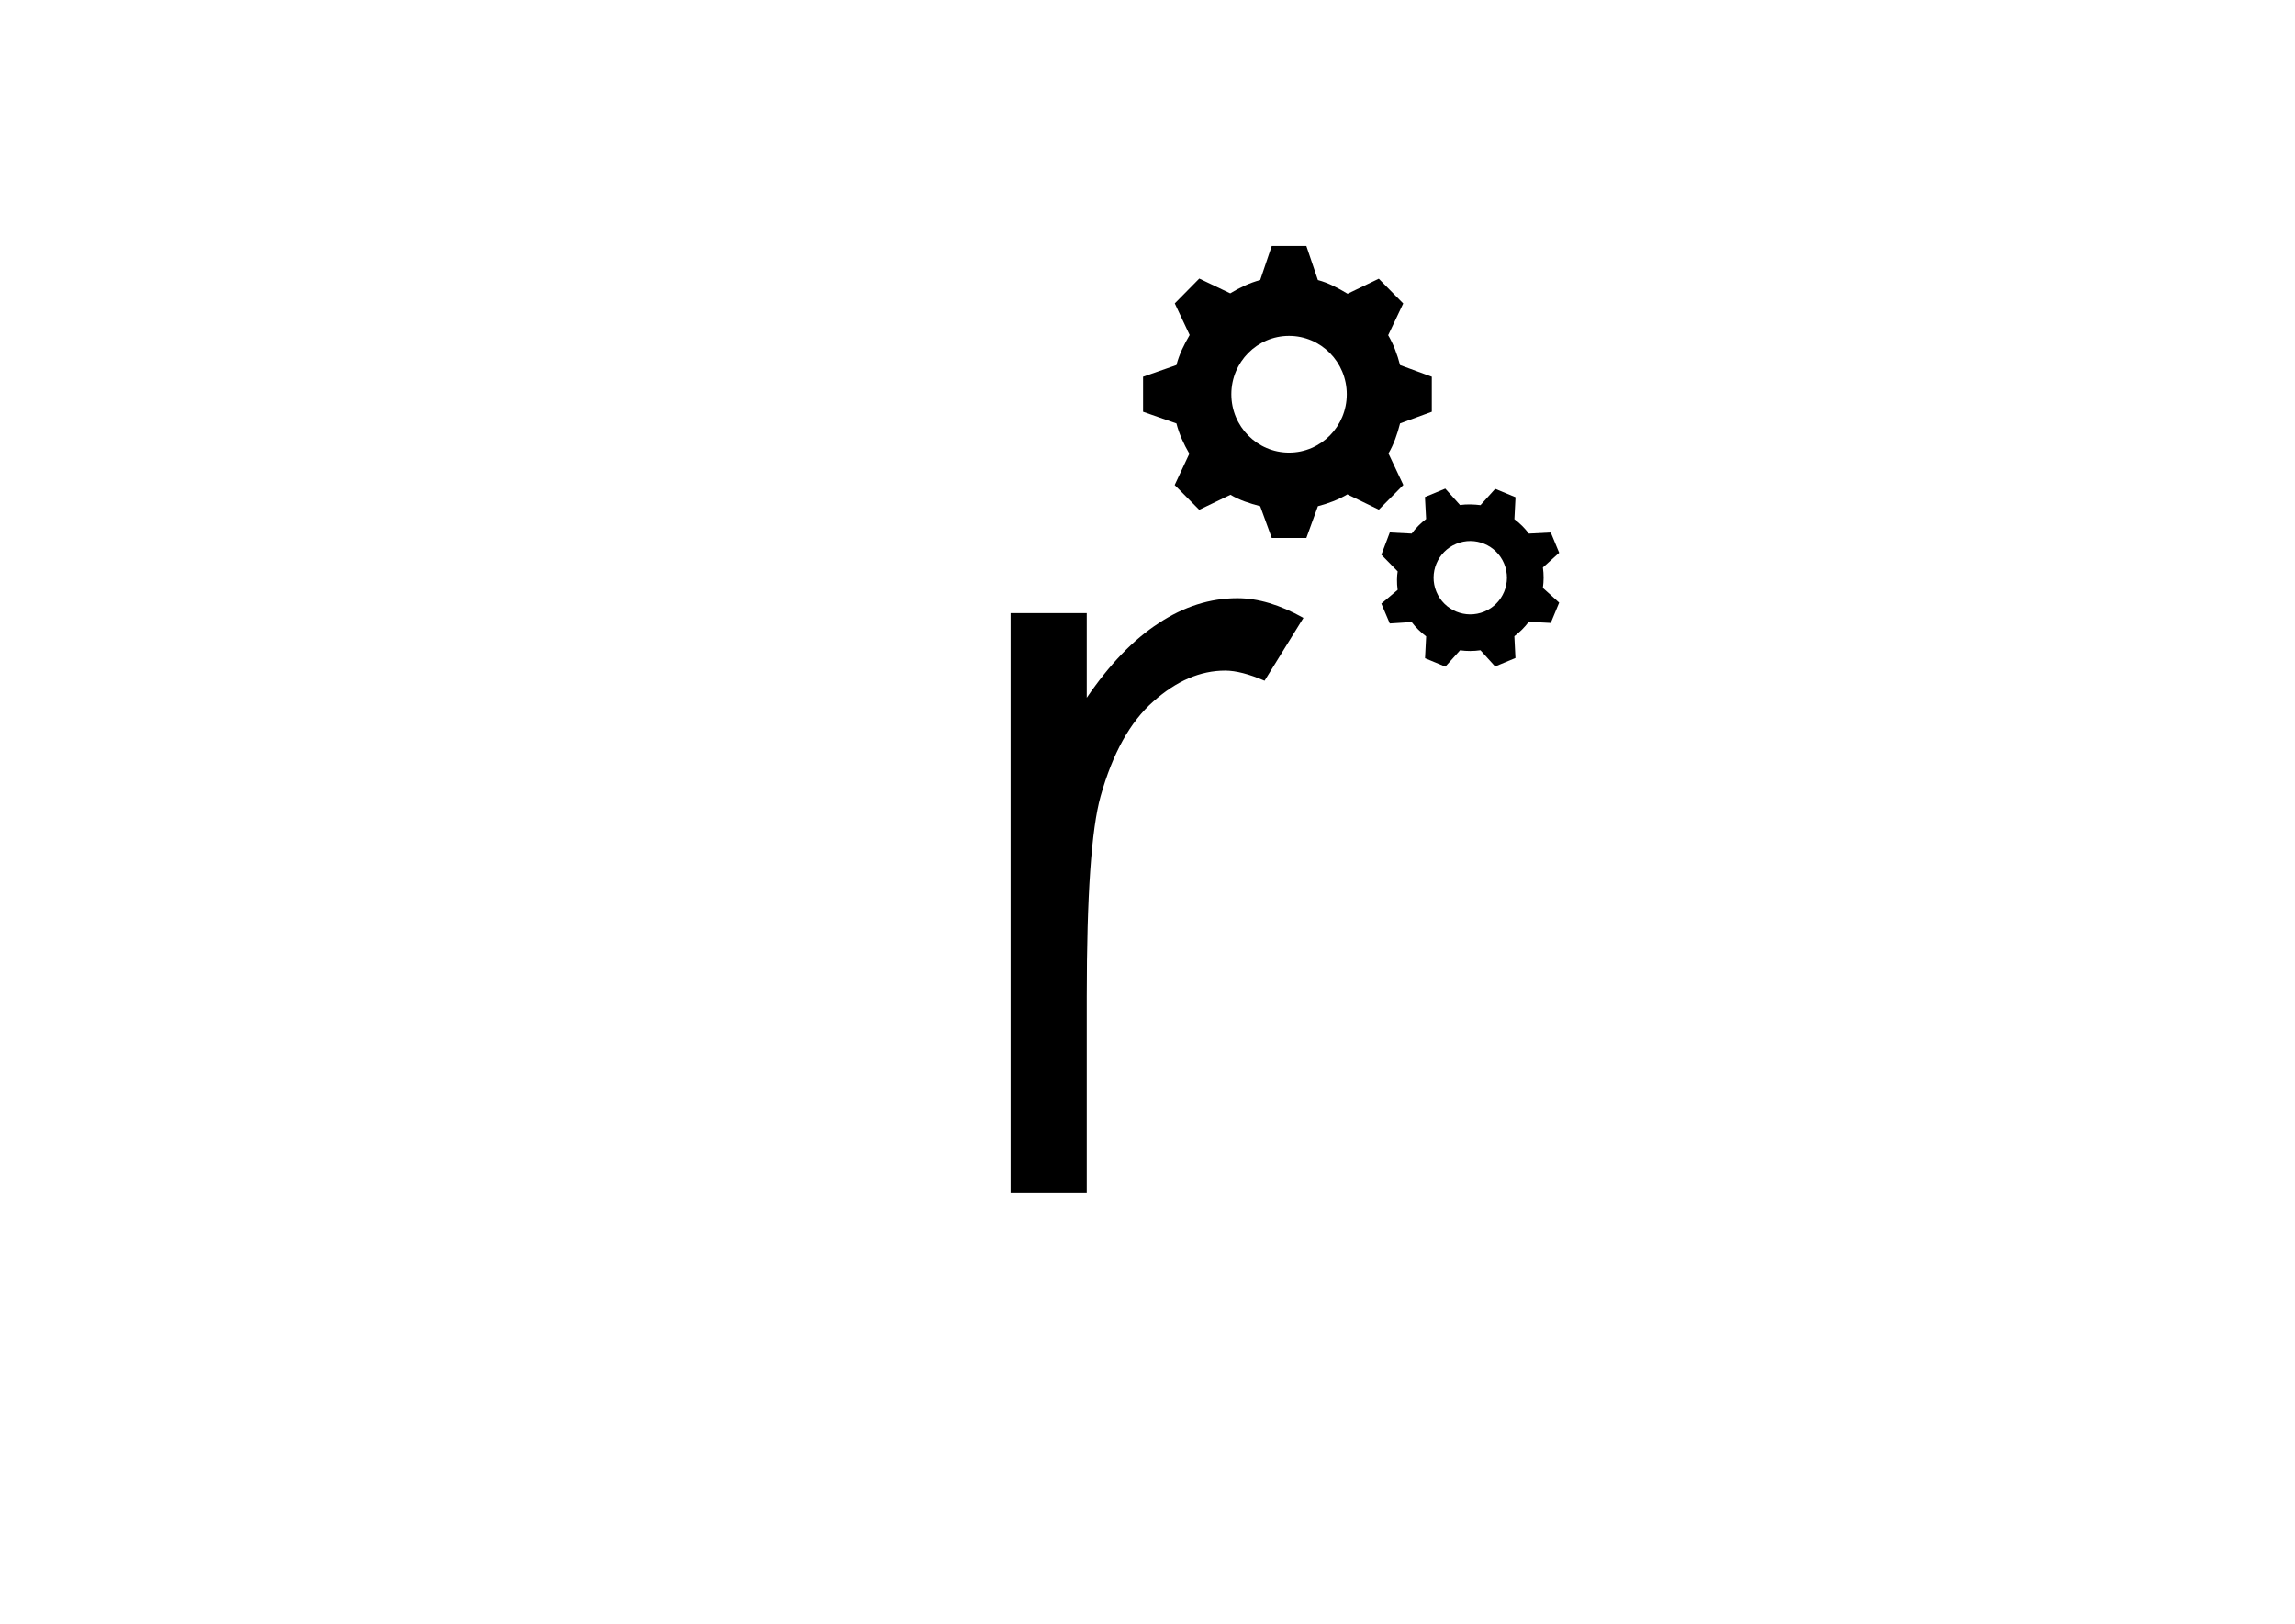
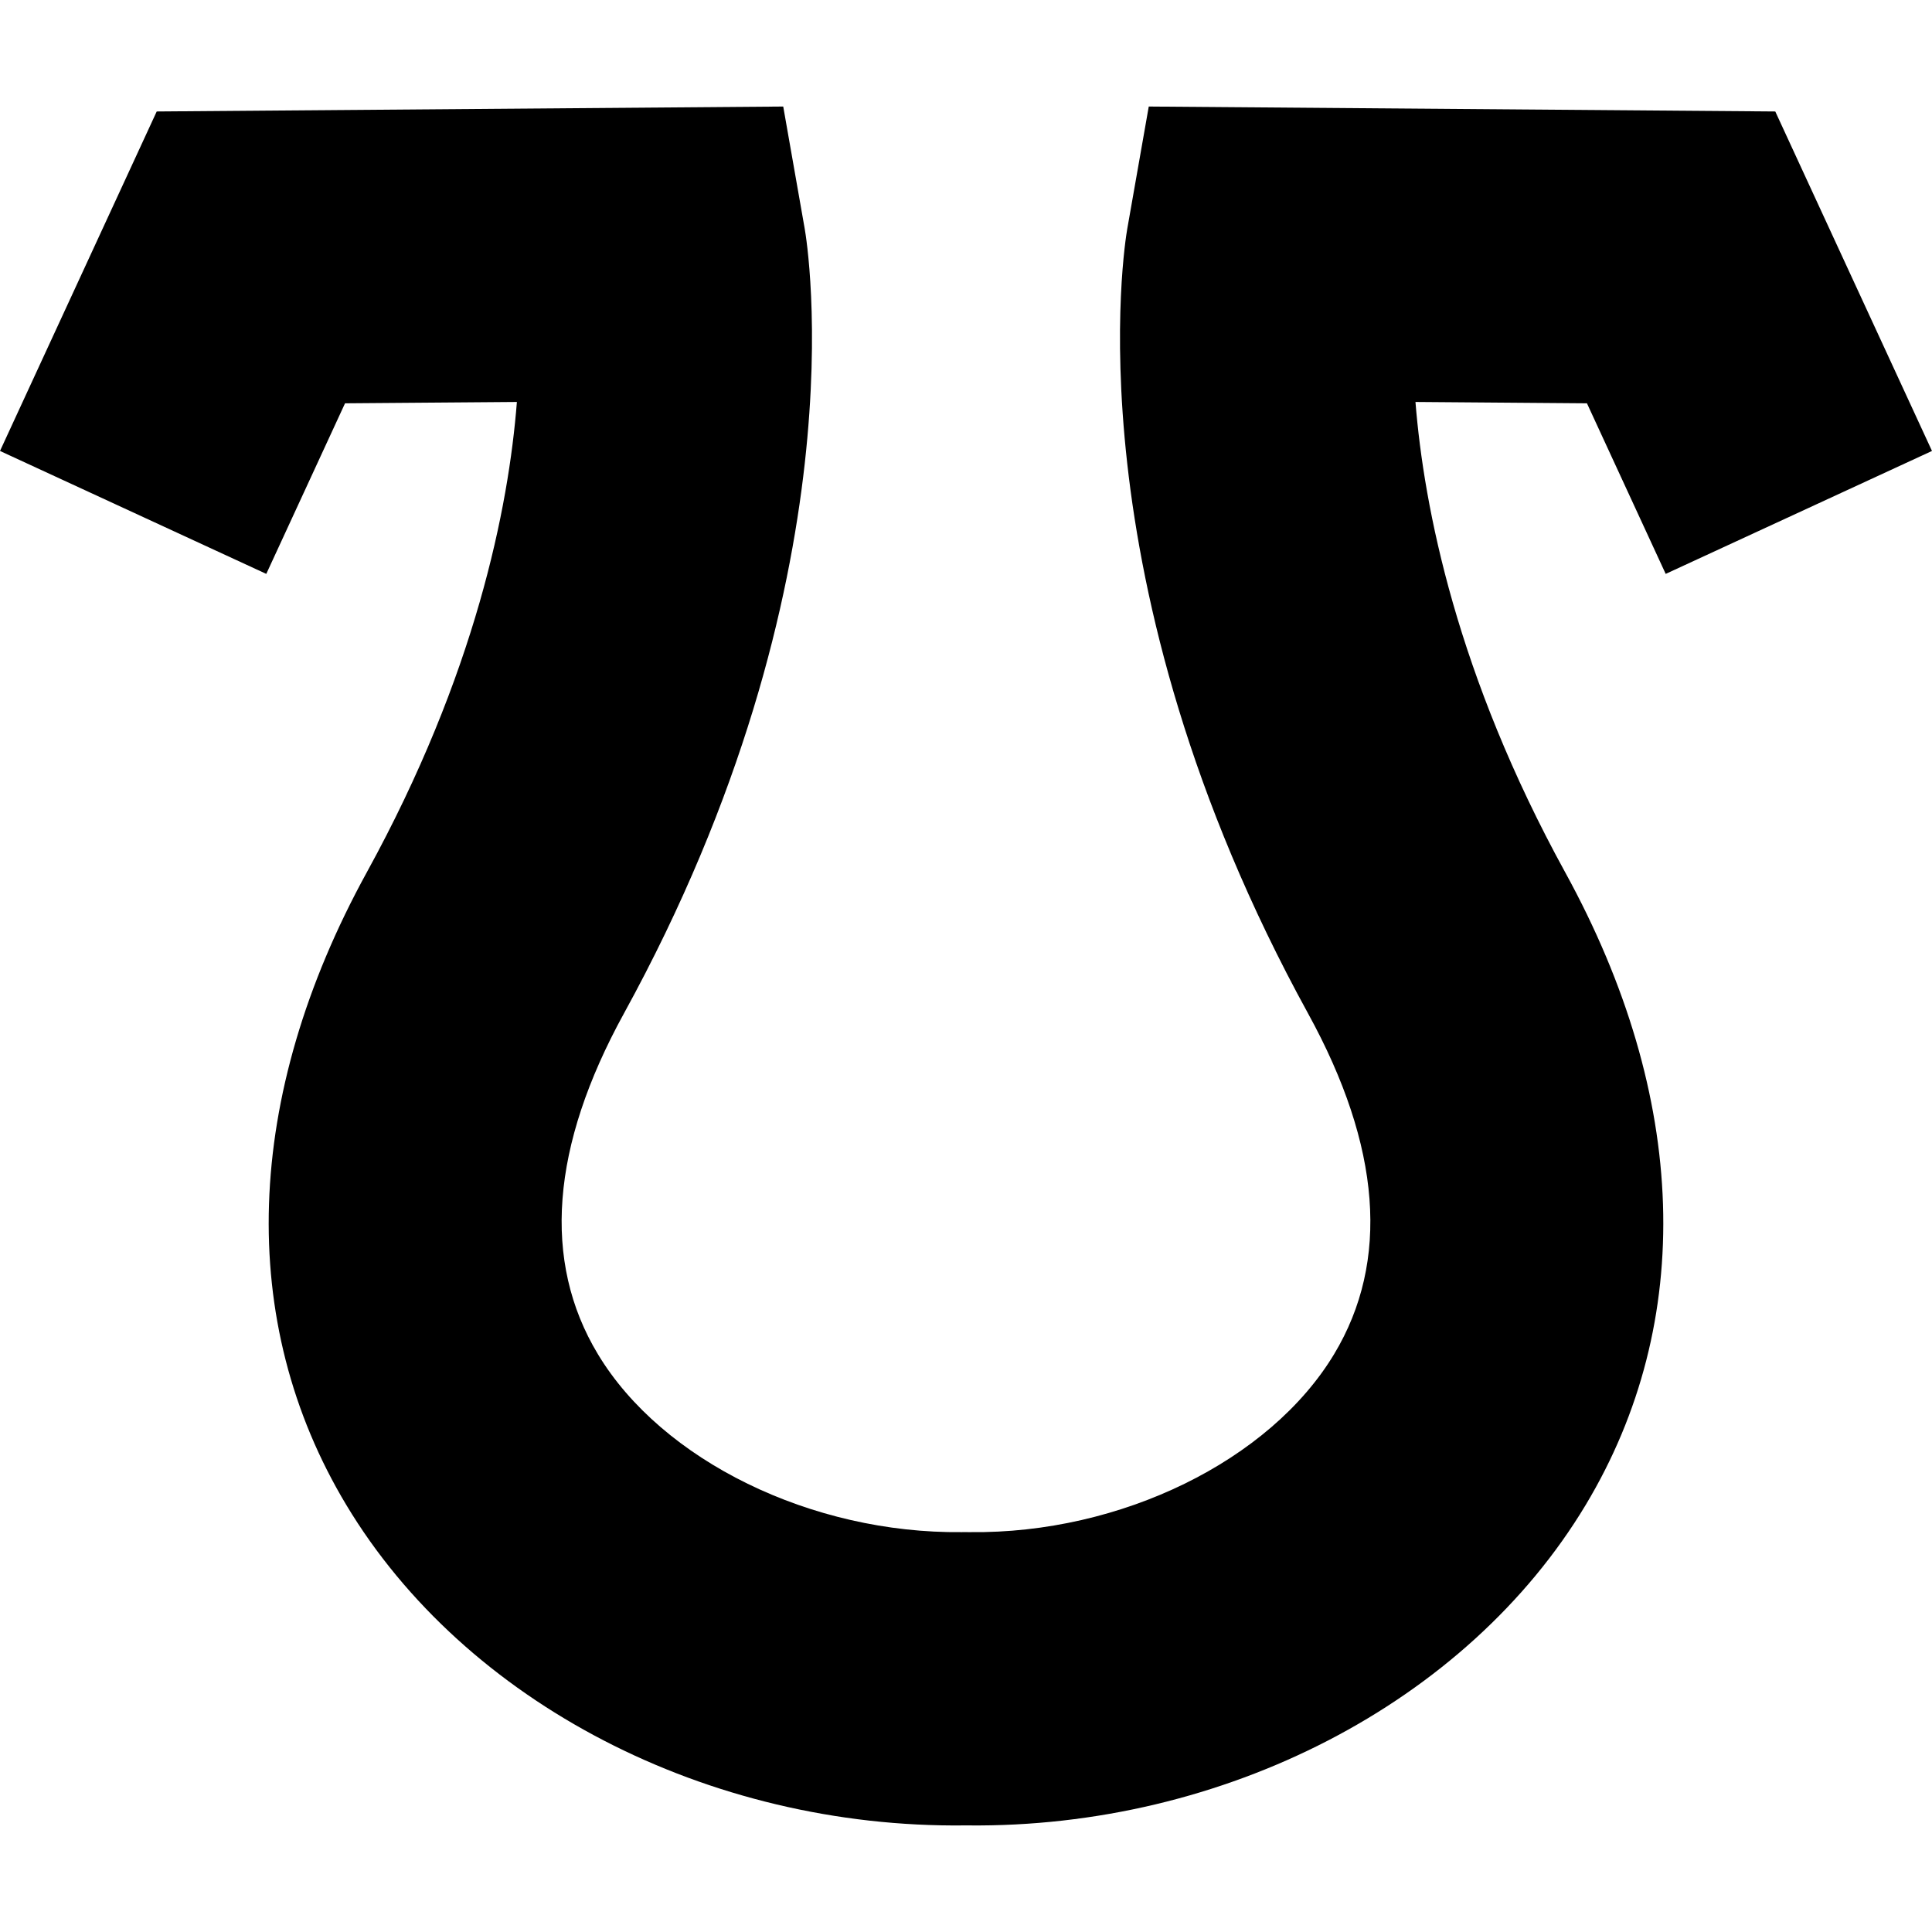
- <svg xmlns="http://www.w3.org/2000/svg" width="100%" height="100%" viewBox="0 0 3508 2481" version="1.1" xml:space="preserve" style="fill-rule:evenodd;clip-rule:evenodd;stroke-linejoin:round;stroke-miterlimit:2;" id="svg17">
-   <defs id="defs21">
-         
-     
-         
-     
-             
-             
-         
-                 
-             </defs>
-   <g id="g24">
-     <g aria-label="r" id="text4" style="font-size:1666.67px;font-family:CenturyGothic, 'Century Gothic', sans-serif">
-       <path d="m 1544.762,937.12 h 116.374 V 1066.515 q 52.083,-76.498 109.864,-113.932 57.78,-38.249 120.443,-38.249 47.201,0 100.912,30.111 l -59.408,96.029 q -35.807,-15.462 -60.221,-15.462 -56.966,0 -109.864,47.201 -52.897,46.387 -80.567,144.857 -21.159,75.684 -21.159,305.99 v 299.48 h -116.374 z" id="path26" />
-     </g>
-     <path d="m 1943.908,822.272 h 52.933 l 17.642,-48.576 c 16.159,-4.231 31.42,-9.907 45.448,-18.295 l 0.062,0.487 47.619,23.12 37.424,-37.74 -22.658,-48.1 -0.067,-0.046 c 8.295,-14.185 13.56,-29.59 17.74,-45.933 l 48.514,-17.829 v -53.523 l -48.517,-17.841 c -4.178,-16.343 -10.032,-31.769 -18.334,-45.954 l 0.367,-0.072 22.806,-48.146 -37.35,-37.843 -47.576,22.912 -0.058,0.075 c -14.027,-8.394 -29.271,-16.712 -45.43,-20.936 l -17.633,-52.045 h -52.933 l -17.643,52.046 c -16.165,4.225 -31.414,11.642 -45.445,20.038 l -0.067,0.373 -47.61,-22.684 -37.431,37.954 22.657,48.205 0.068,0.097 c -8.289,14.188 -16.034,29.626 -20.219,45.969 l -50.996,17.853 v 53.523 l 50.995,17.844 c 4.185,16.343 11.277,31.763 19.572,45.948 l 0.259,0.075 -22.5,48.149 37.508,37.84 47.662,-22.912 0.09,-0.069 c 14.03,8.388 29.289,13.231 45.45,17.462 z m -61.753,-219.671 c 0,-49.267 39.487,-89.206 88.217,-89.206 48.72,0 88.222,39.94 88.222,89.206 0,49.273 -39.502,89.206 -88.222,89.206 -48.73,0 -88.217,-39.934 -88.217,-89.206 z" style="fill-rule:nonzero;stroke-width:1.489" id="path8" />
-     <path d="m 2285.332,1018.635 31.069,-12.87 -1.667,-33.315 c 8.475,-6.378 15.882,-13.809 22.1,-22.095 l 0.071,0.063 33.46,1.746 12.881,-31.057 -24.878,-22.446 -0.051,-0.013 c 1.454,-10.258 1.536,-20.781 0.041,-31.27 l 24.903,-22.444 -12.87,-31.07 -33.463,1.737 c -6.378,-8.484 -13.87,-15.854 -22.166,-22.072 l 0.035,-0.063 1.721,-33.458 -31.047,-12.843 -22.423,24.872 -0.035,0.063 c -9.609,-1.204 -20.845,-1.704 -31.352,-0.219 l -22.499,-25.045 -31.075,12.865 1.788,33.618 c -8.471,6.37 -15.831,13.952 -22.043,22.224 l -0.041,0.021 -33.45,-1.696 -12.87,34.036 24.885,25.422 h 0.054 c -1.204,6.587 -1.54,17.815 -0.066,28.314 l -24.89,20.962 12.867,30.334 33.47,-2.118 c 6.381,8.471 13.873,15.679 22.159,21.898 l -0.018,-0.038 -1.724,33.409 31.065,12.848 22.436,-24.901 0.031,-0.054 c 10.246,1.444 20.717,1.403 31.212,-0.082 z m -89.753,-114.167 c -11.841,-28.587 1.734,-61.377 30.336,-73.22 28.595,-11.85 61.38,1.724 73.225,30.326 11.844,28.607 -1.734,61.383 -30.329,73.235 -28.607,11.836 -61.385,-1.746 -73.232,-30.341 z" style="fill-rule:nonzero;stroke-width:1.647" id="path12" />
+ <svg xmlns="http://www.w3.org/2000/svg" version="1.1" id="Capa_1" x="0px" y="0px" viewBox="0 0 230.541 230.541" style="enable-background:new 0 0 230.541 230.541;" xml:space="preserve">
+   <defs id="defs37">
+ 
+ 
+ 
+ 
+ 
+ 
+ 
+ 
+ 
+ 
+ 
+ 
+ 
+ 
+ </defs>
+   <g id="g40" transform="matrix(1,0,0,-1,0,230.5417)">
+     <path d="m 189.367,182.416 -20.463,0.161 c 1.013,-12.651 4.942,-32.595 17.864,-56.124 14.721,-26.804 15.59,-53.616 2.446,-75.497 C 175.036,27.353 146.047,12.378 115.413,12.719 h -0.287 C 84.483,12.36 55.503,27.353 41.325,50.956 c -13.144,21.881 -12.274,48.693 2.446,75.497 12.989,23.653 16.92,43.495 17.908,56.124 L 41.172,182.416 31.775,162.061 0,176.73 l 18.701,40.51 74.76,0.589 2.564,-14.586 C 96.321,201.562 102.936,161.475 74.45,109.605 65.727,93.721 64.677,80.052 71.33,68.977 78.991,56.222 96.874,47.515 114.785,47.716 l 0.116,0.002 0.854,-0.002 c 17.947,-0.213 35.794,8.506 43.455,21.261 6.653,11.075 5.603,24.744 -3.12,40.628 -28.486,51.87 -21.871,91.957 -21.575,93.638 l 2.564,14.586 74.76,-0.589 18.701,-40.51 -31.777,-14.67 z" id="path2" />
  </g>
</svg>
